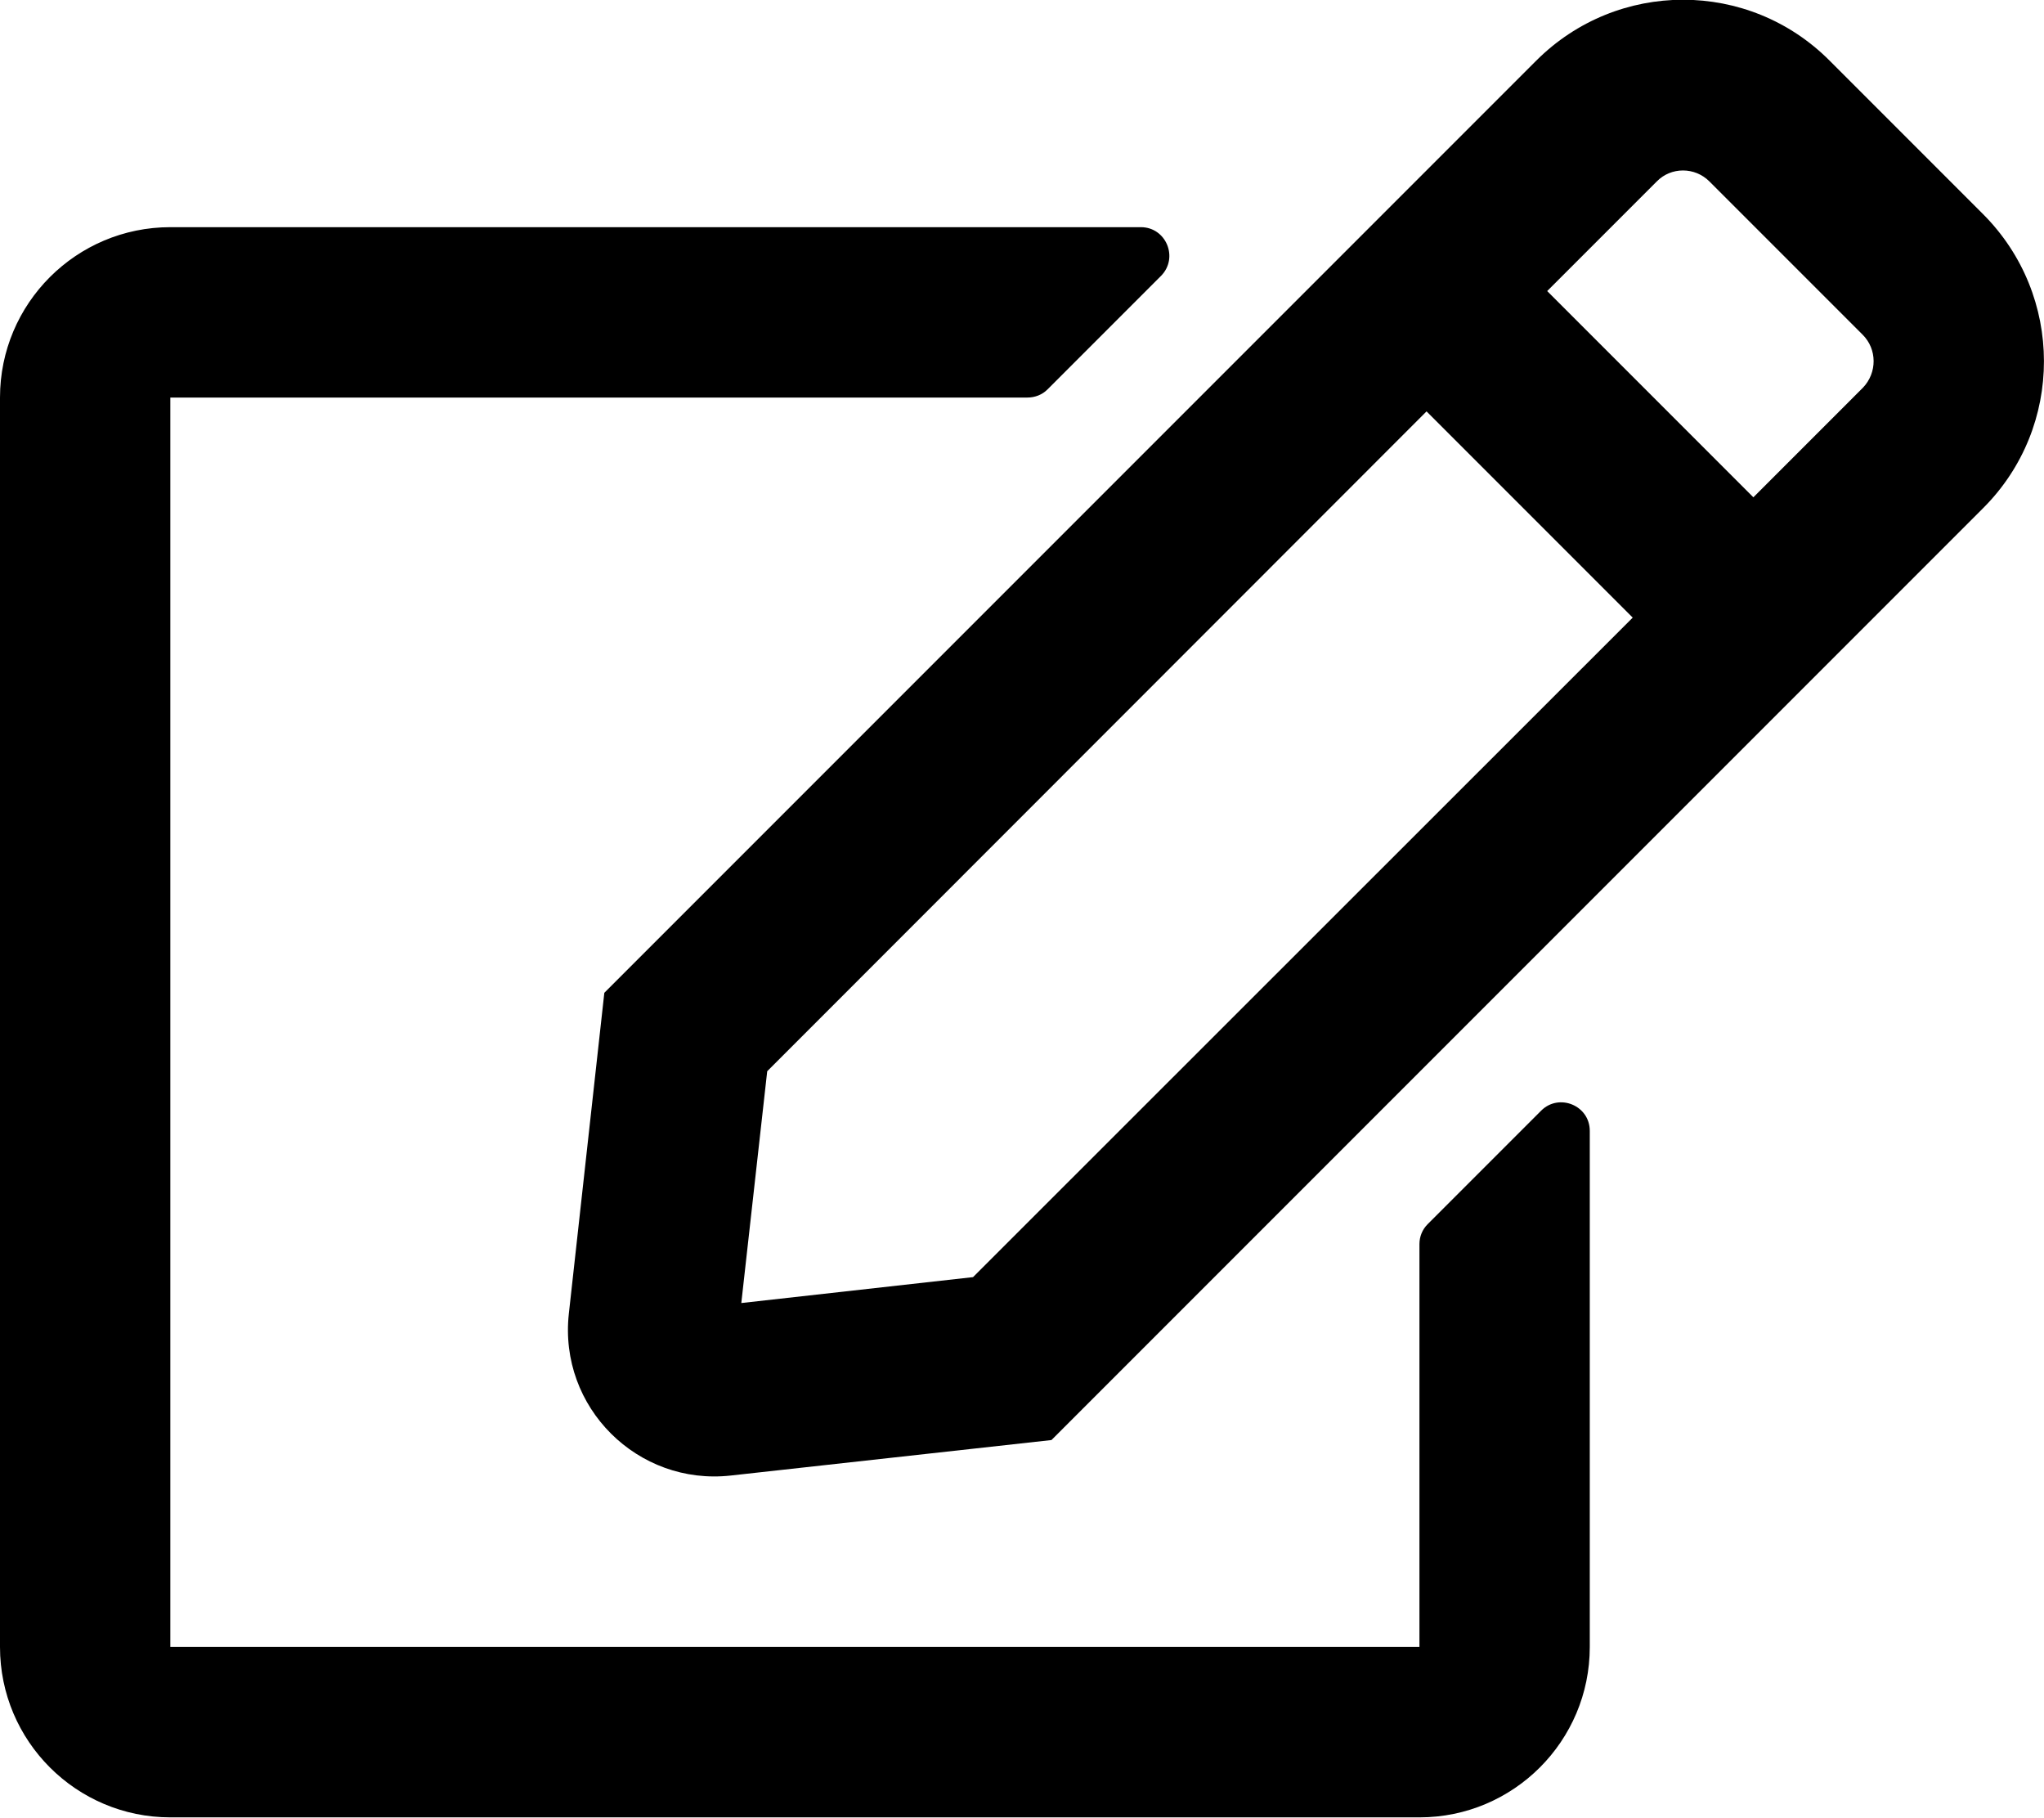
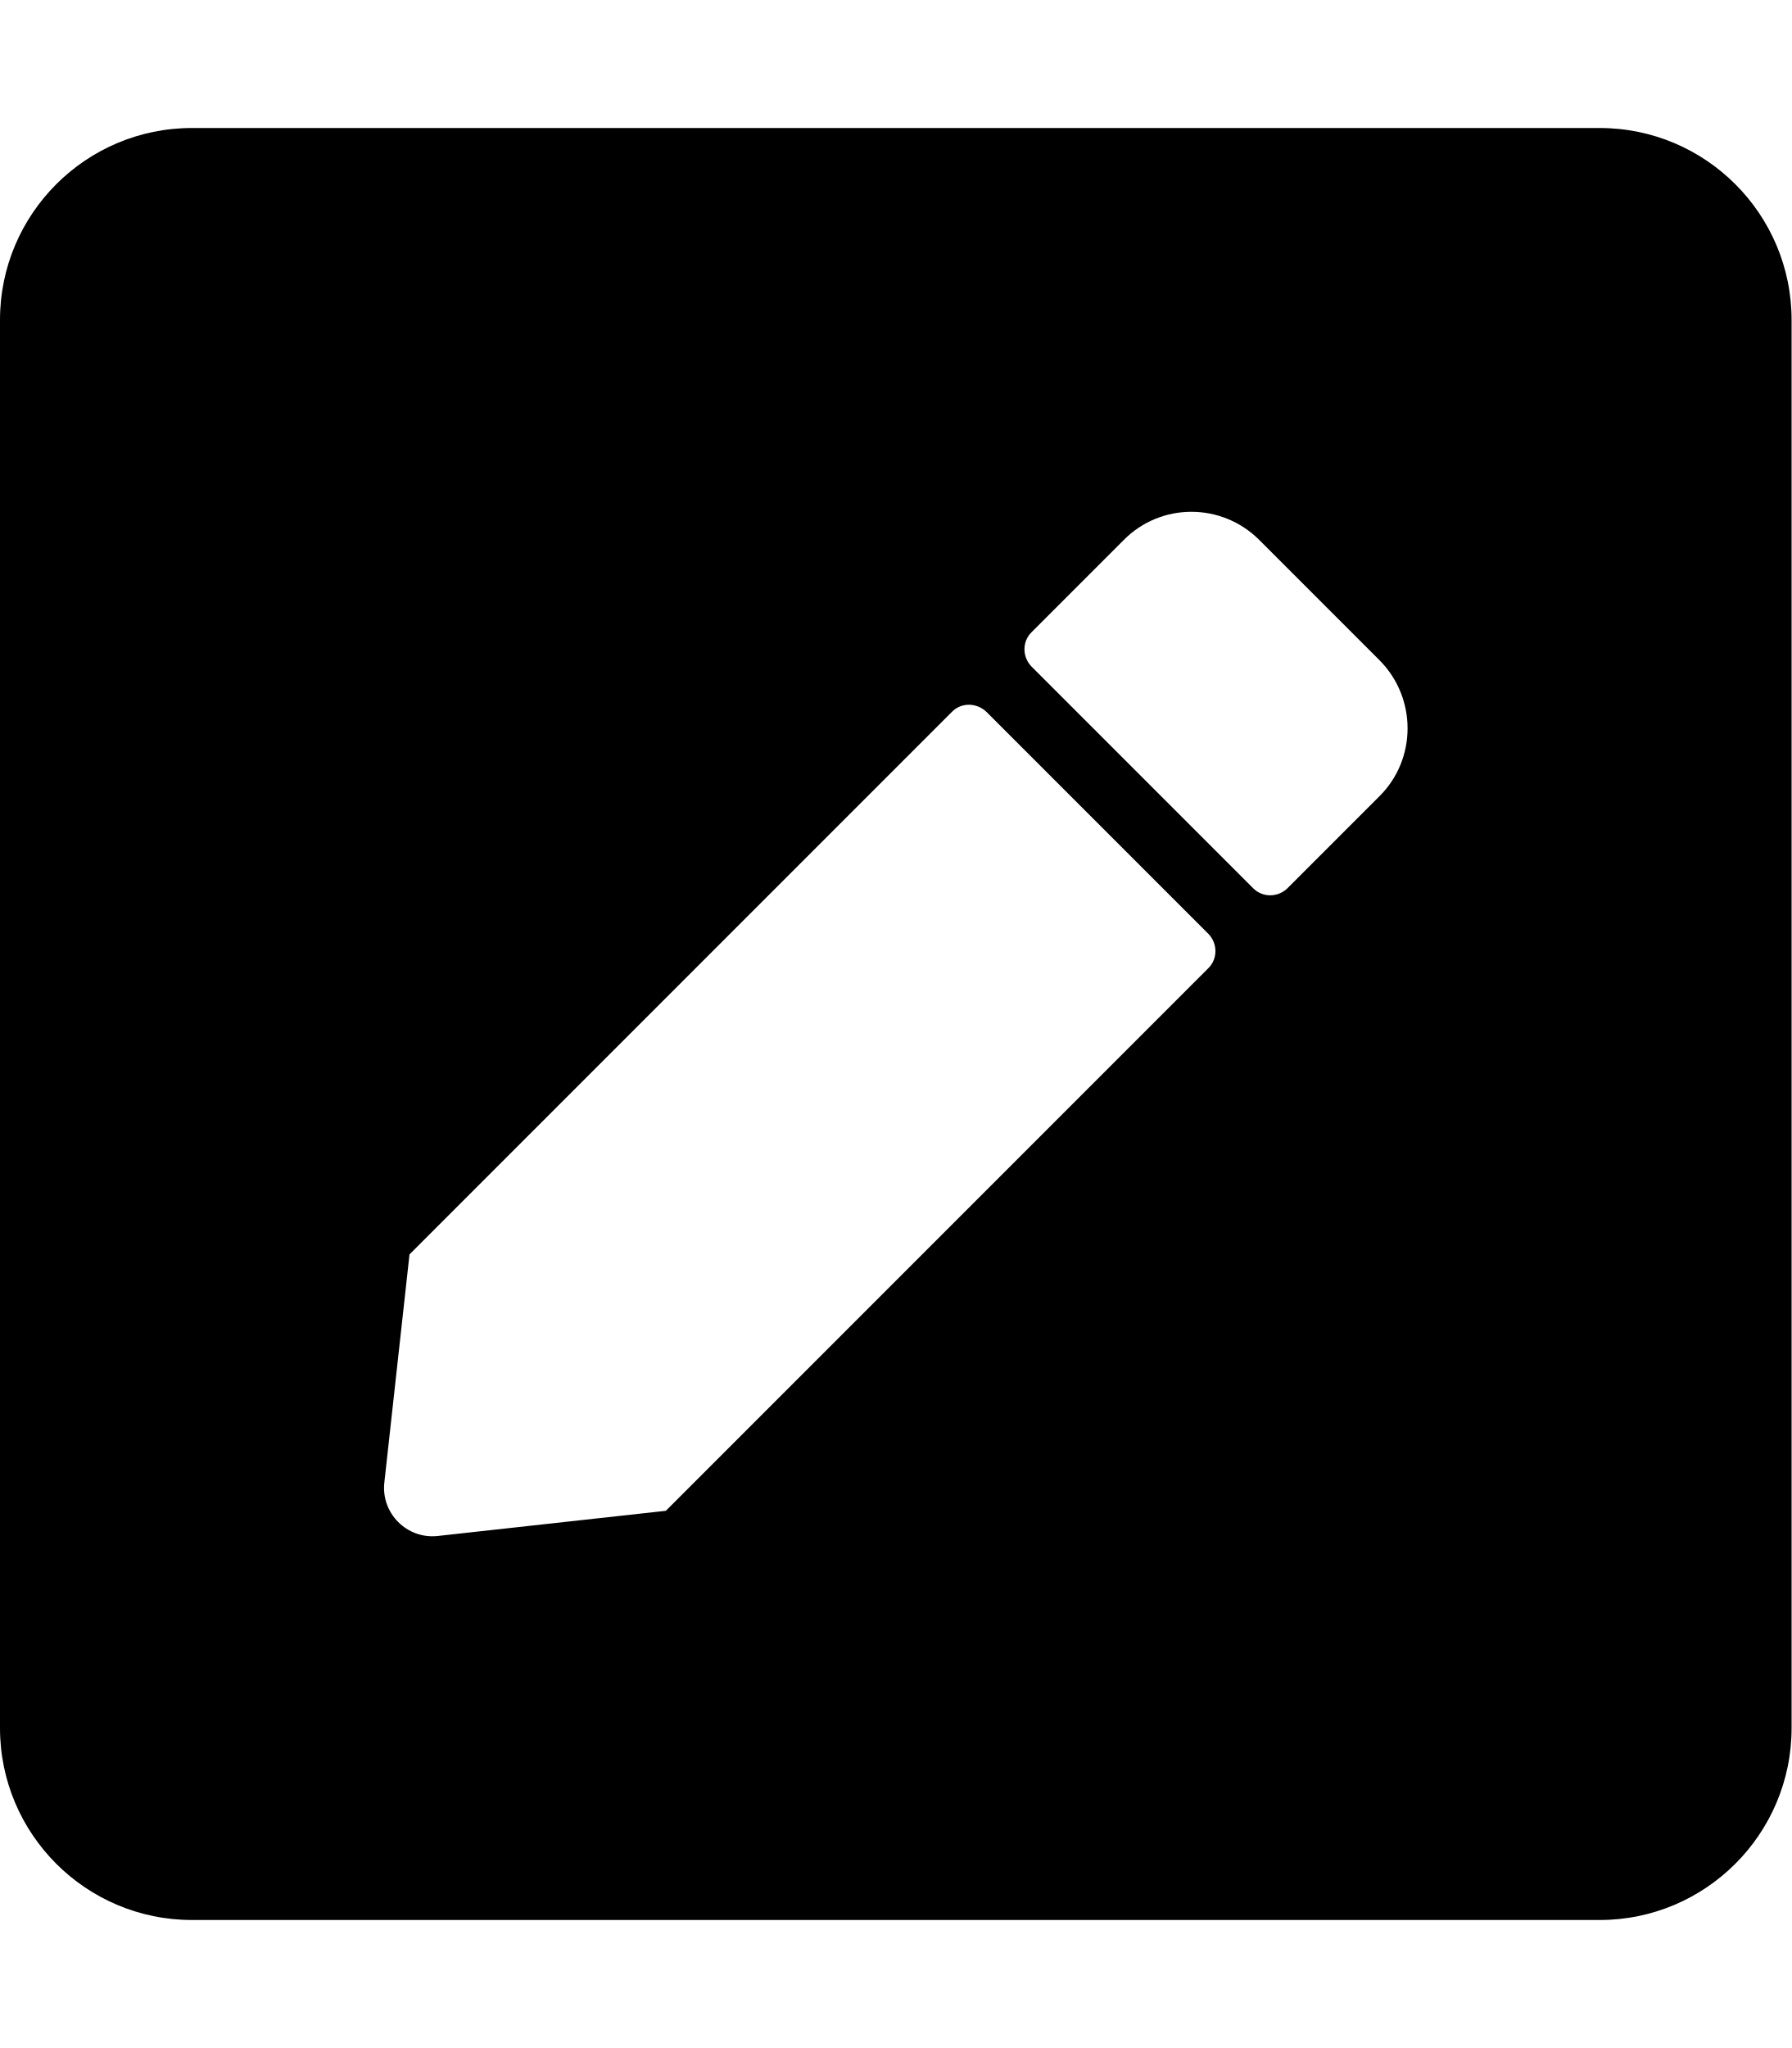
- <svg xmlns="http://www.w3.org/2000/svg" aria-hidden="true" focusable="false" data-prefix="far" data-icon="edit" class="svg-inline--fa fa-edit fa-w-18" role="img" viewBox="0 0 576 512">
-   <path fill="currentColor" d="M402.3 344.9l32-32c5-5 13.7-1.5 13.7 5.7V464c0 26.5-21.5 48-48 48H48c-26.5 0-48-21.5-48-48V112c0-26.5 21.5-48 48-48h273.5c7.1 0 10.7 8.6 5.7 13.7l-32 32c-1.5 1.5-3.5 2.3-5.7 2.3H48v352h352V350.5c0-2.1.8-4.1 2.3-5.6zm156.6-201.8L296.3 405.7l-90.4 10c-26.2 2.9-48.5-19.2-45.6-45.6l10-90.4L432.9 17.1c22.9-22.9 59.9-22.9 82.7 0l43.2 43.2c22.9 22.9 22.9 60 .1 82.8zM460.1 174L402 115.9 216.2 301.8l-7.3 65.3 65.3-7.3L460.1 174zm64.8-79.7l-43.2-43.2c-4.1-4.1-10.8-4.1-14.8 0L436 82l58.1 58.1 30.9-30.9c4-4.2 4-10.8-.1-14.9z" />
+ <svg xmlns="http://www.w3.org/2000/svg" aria-hidden="true" focusable="false" data-prefix="fas" data-icon="pen-square" class="svg-inline--fa fa-pen-square fa-w-14" role="img" viewBox="0 0 448 512">
+   <path fill="currentColor" d="M400 480H48c-26.5 0-48-21.5-48-48V80c0-26.5 21.5-48 48-48h352c26.5 0 48 21.5 48 48v352c0 26.5-21.5 48-48 48zM238.1 177.9L102.4 313.6l-6.3 57.1c-.8 7.6 5.6 14.1 13.3 13.3l57.1-6.3L302.2 242c2.3-2.3 2.3-6.1 0-8.5L246.7 178c-2.5-2.4-6.3-2.4-8.6-.1zM345 165.1L314.9 135c-9.4-9.4-24.6-9.4-33.9 0l-23.1 23.1c-2.3 2.3-2.3 6.1 0 8.5l55.5 55.5c2.3 2.3 6.1 2.3 8.5 0L345 199c9.3-9.3 9.3-24.5 0-33.9z" />
</svg>
